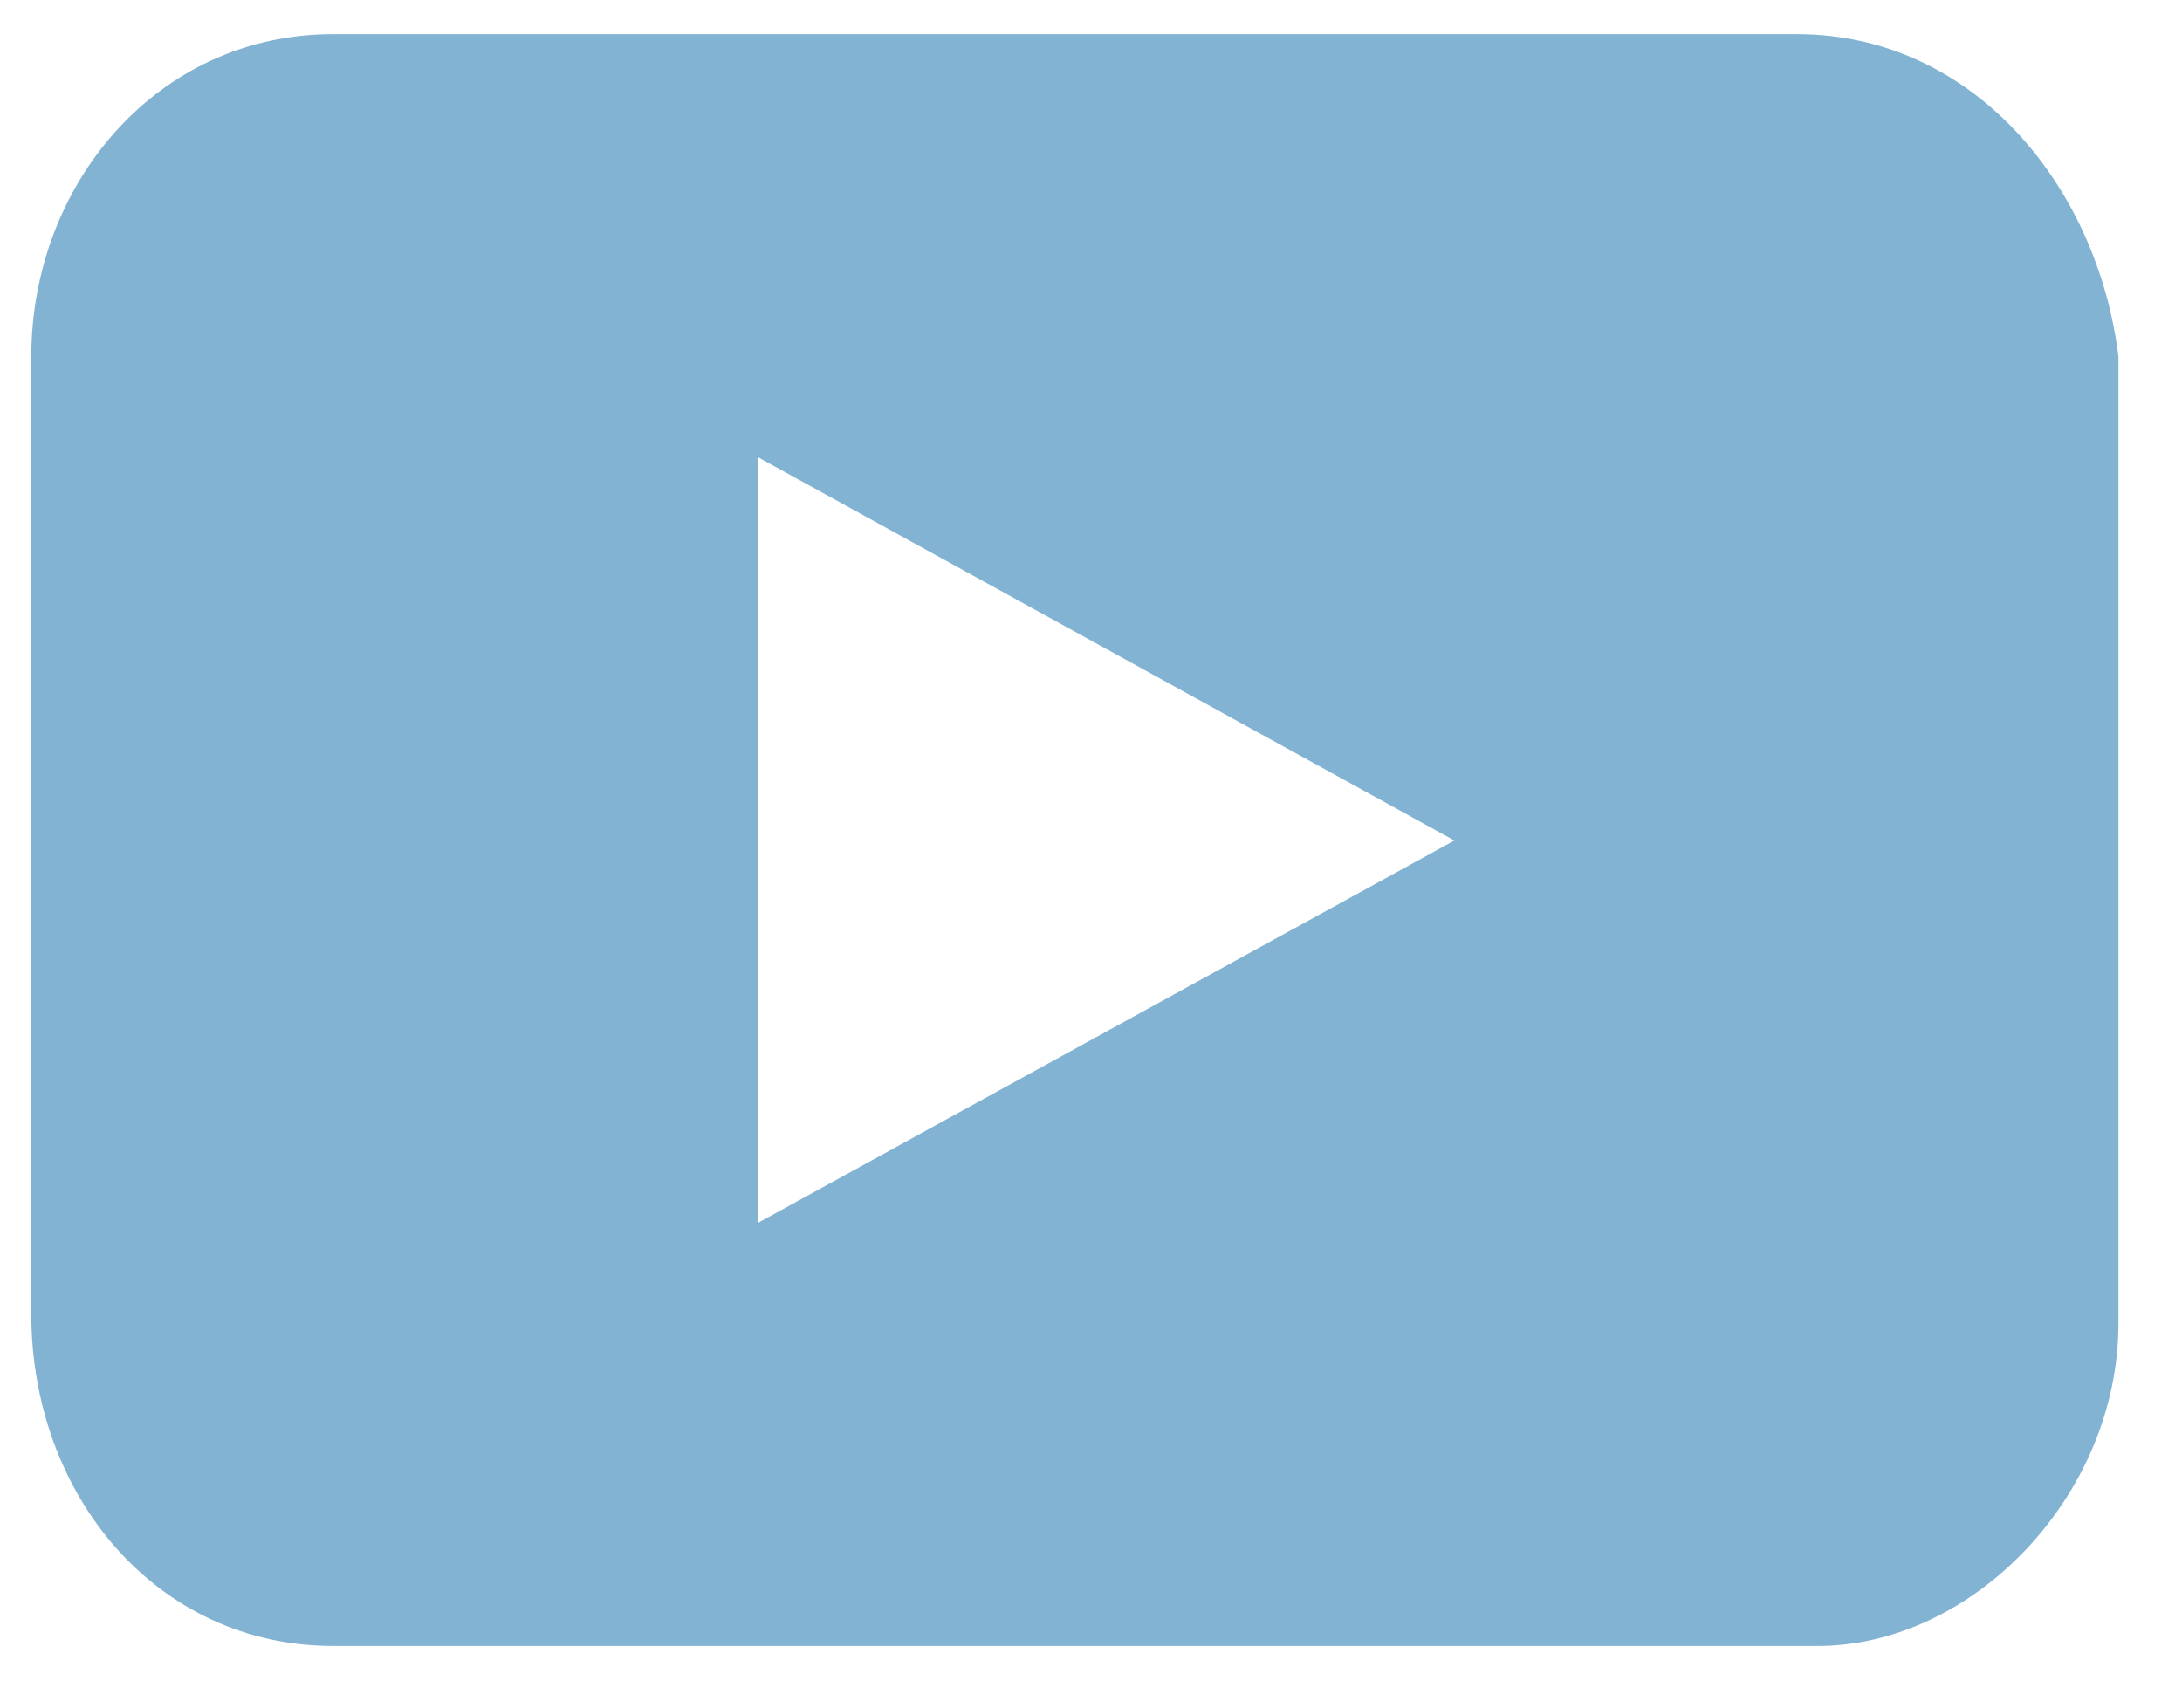
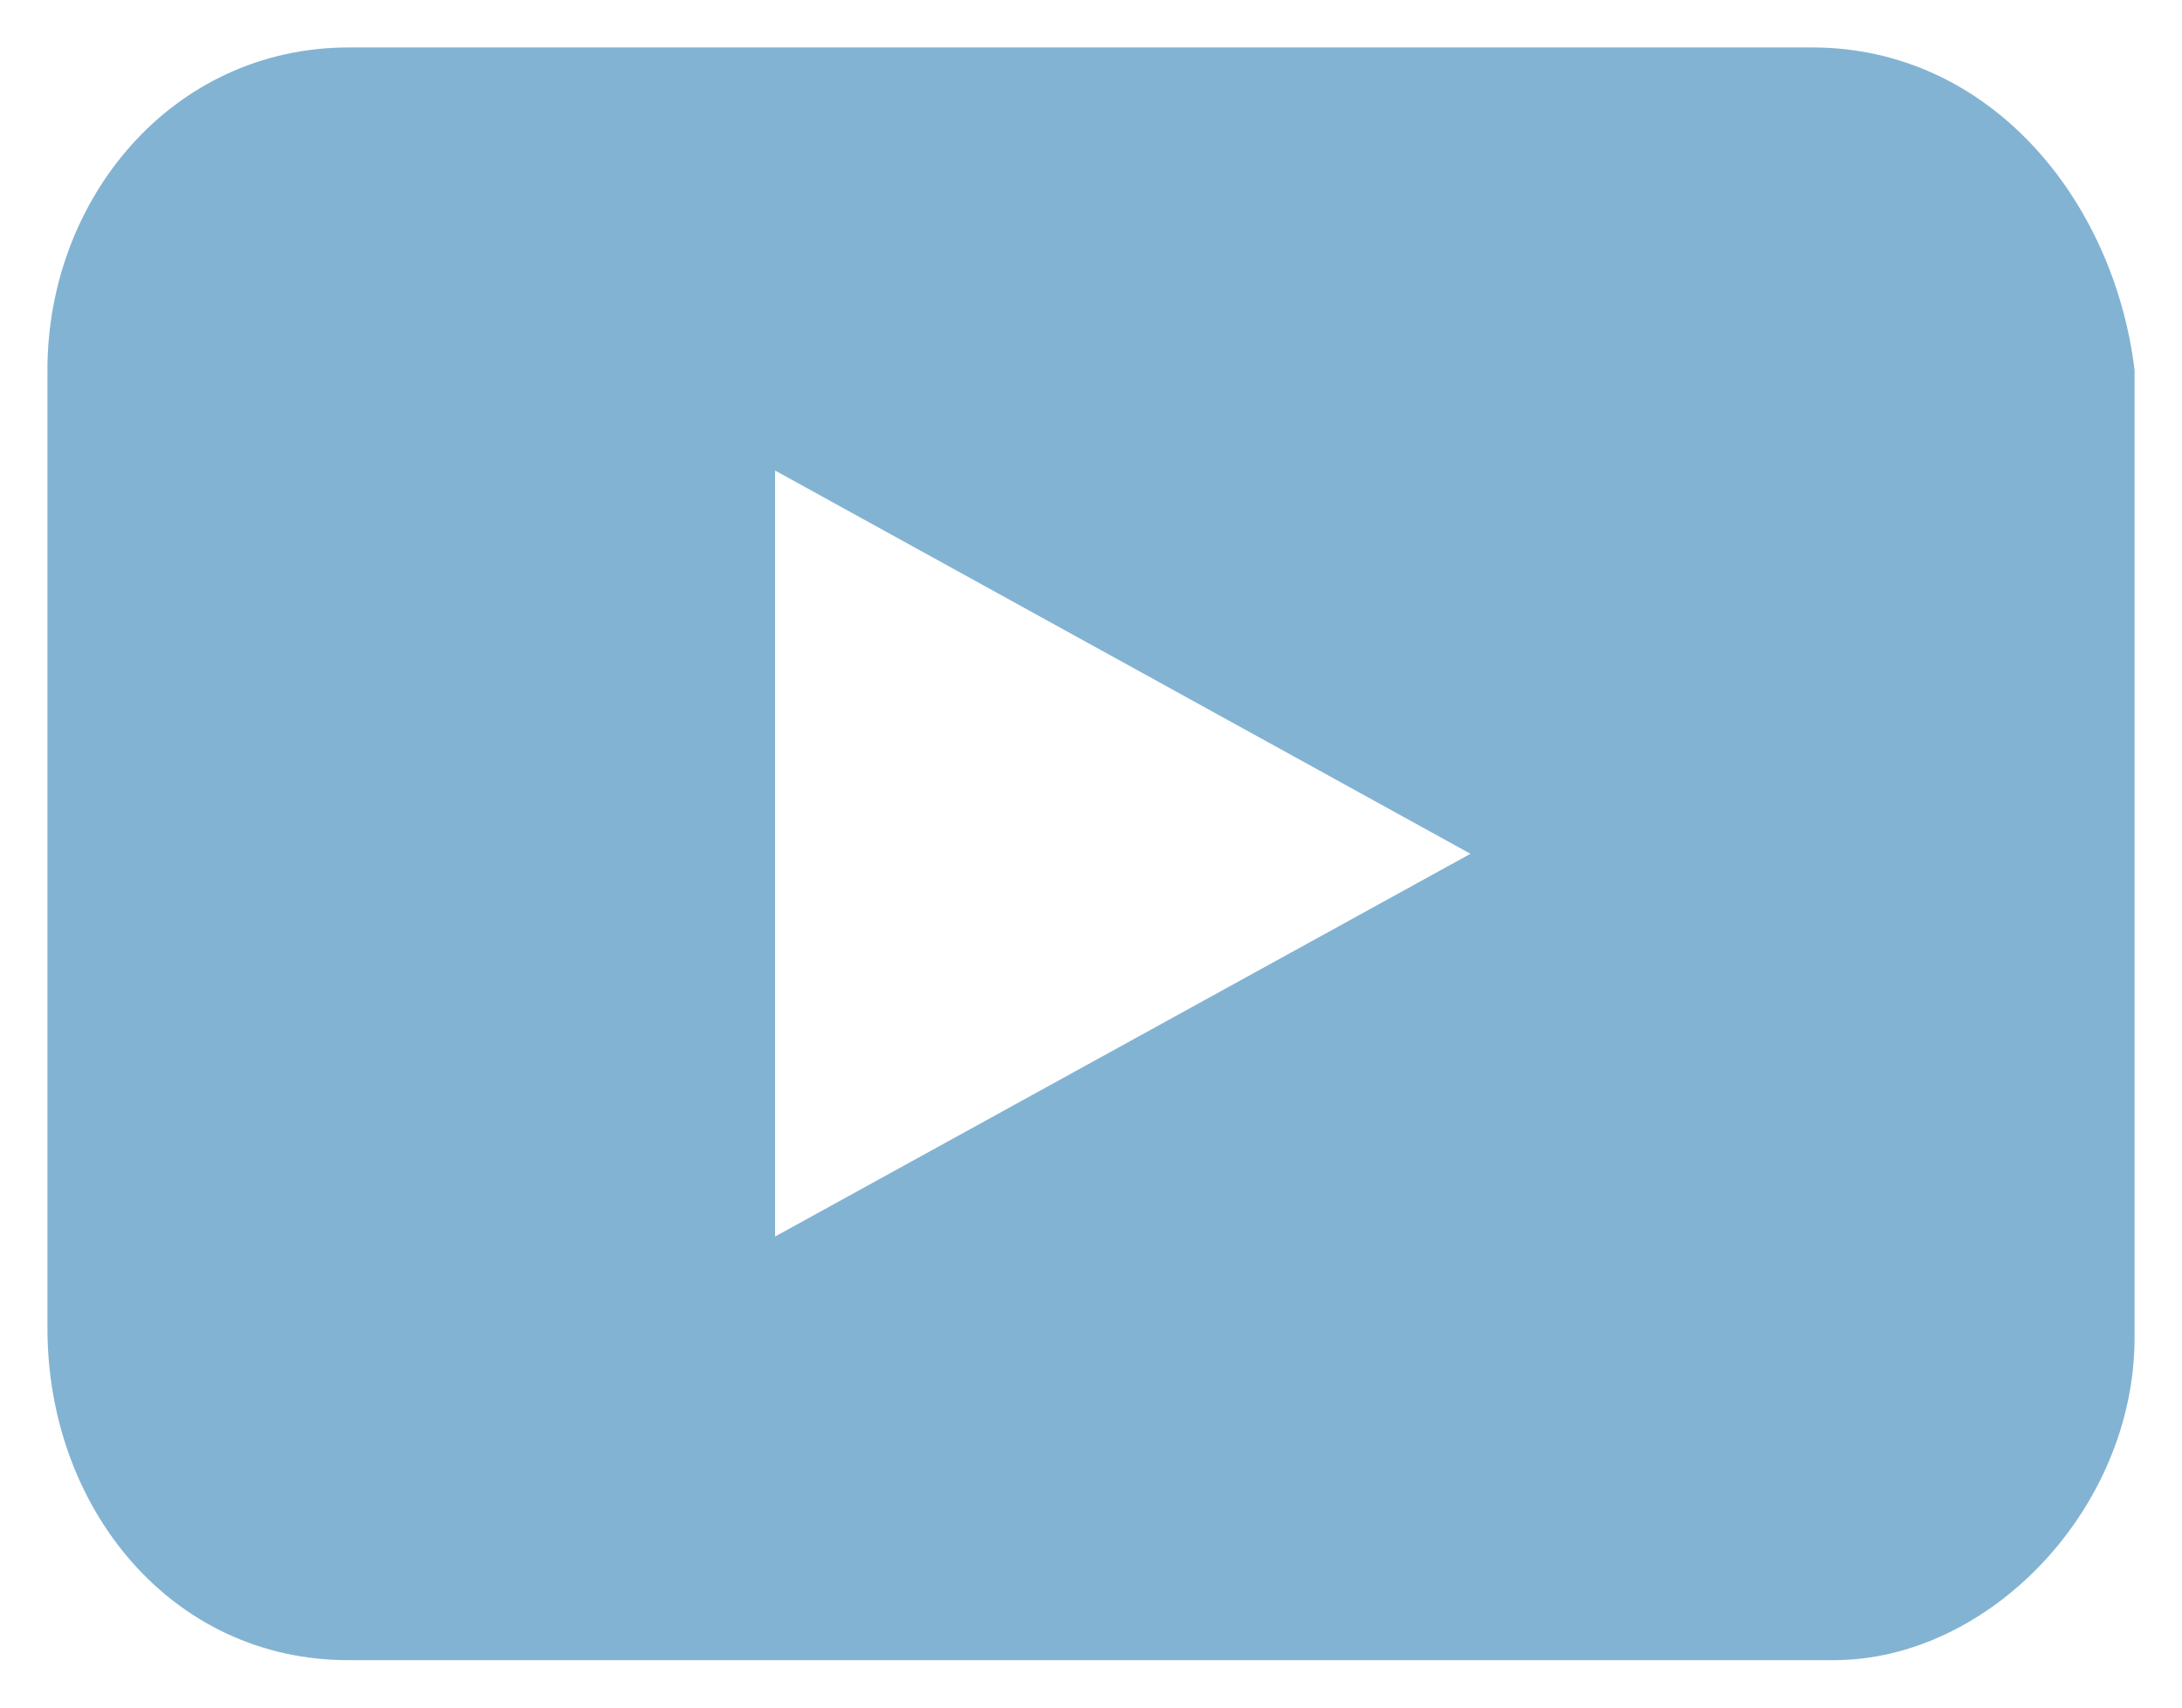
- <svg xmlns="http://www.w3.org/2000/svg" width="23" height="18" fill="none">
-   <path fill="#83B3D3" d="M18.94.36H3.51C1.65.36.33 1.95.33 3.76v10.09c0 1.91 1.32 3.5 3.18 3.5h15.65c1.64 0 3.17-1.59 3.17-3.4V3.76c-.22-1.8-1.53-3.4-3.39-3.4ZM7.99 12.89V4.82l7.34 4.04-7.34 4.03Z" />
+ <svg xmlns="http://www.w3.org/2000/svg" width="23" height="18" fill="none" viewBox="0 0 23 18">
+   <path fill="#83B3D3" d="M19.1.5H3.68C1.81.5.5 2.1.5 3.9V14c0 1.9 1.31 3.5 3.17 3.5h15.66c1.64 0 3.17-1.6 3.17-3.4V3.9C22.28 2.1 20.97.5 19.1.5ZM8.17 13.04V4.96L15.5 9l-7.34 4.04Z" />
</svg>
